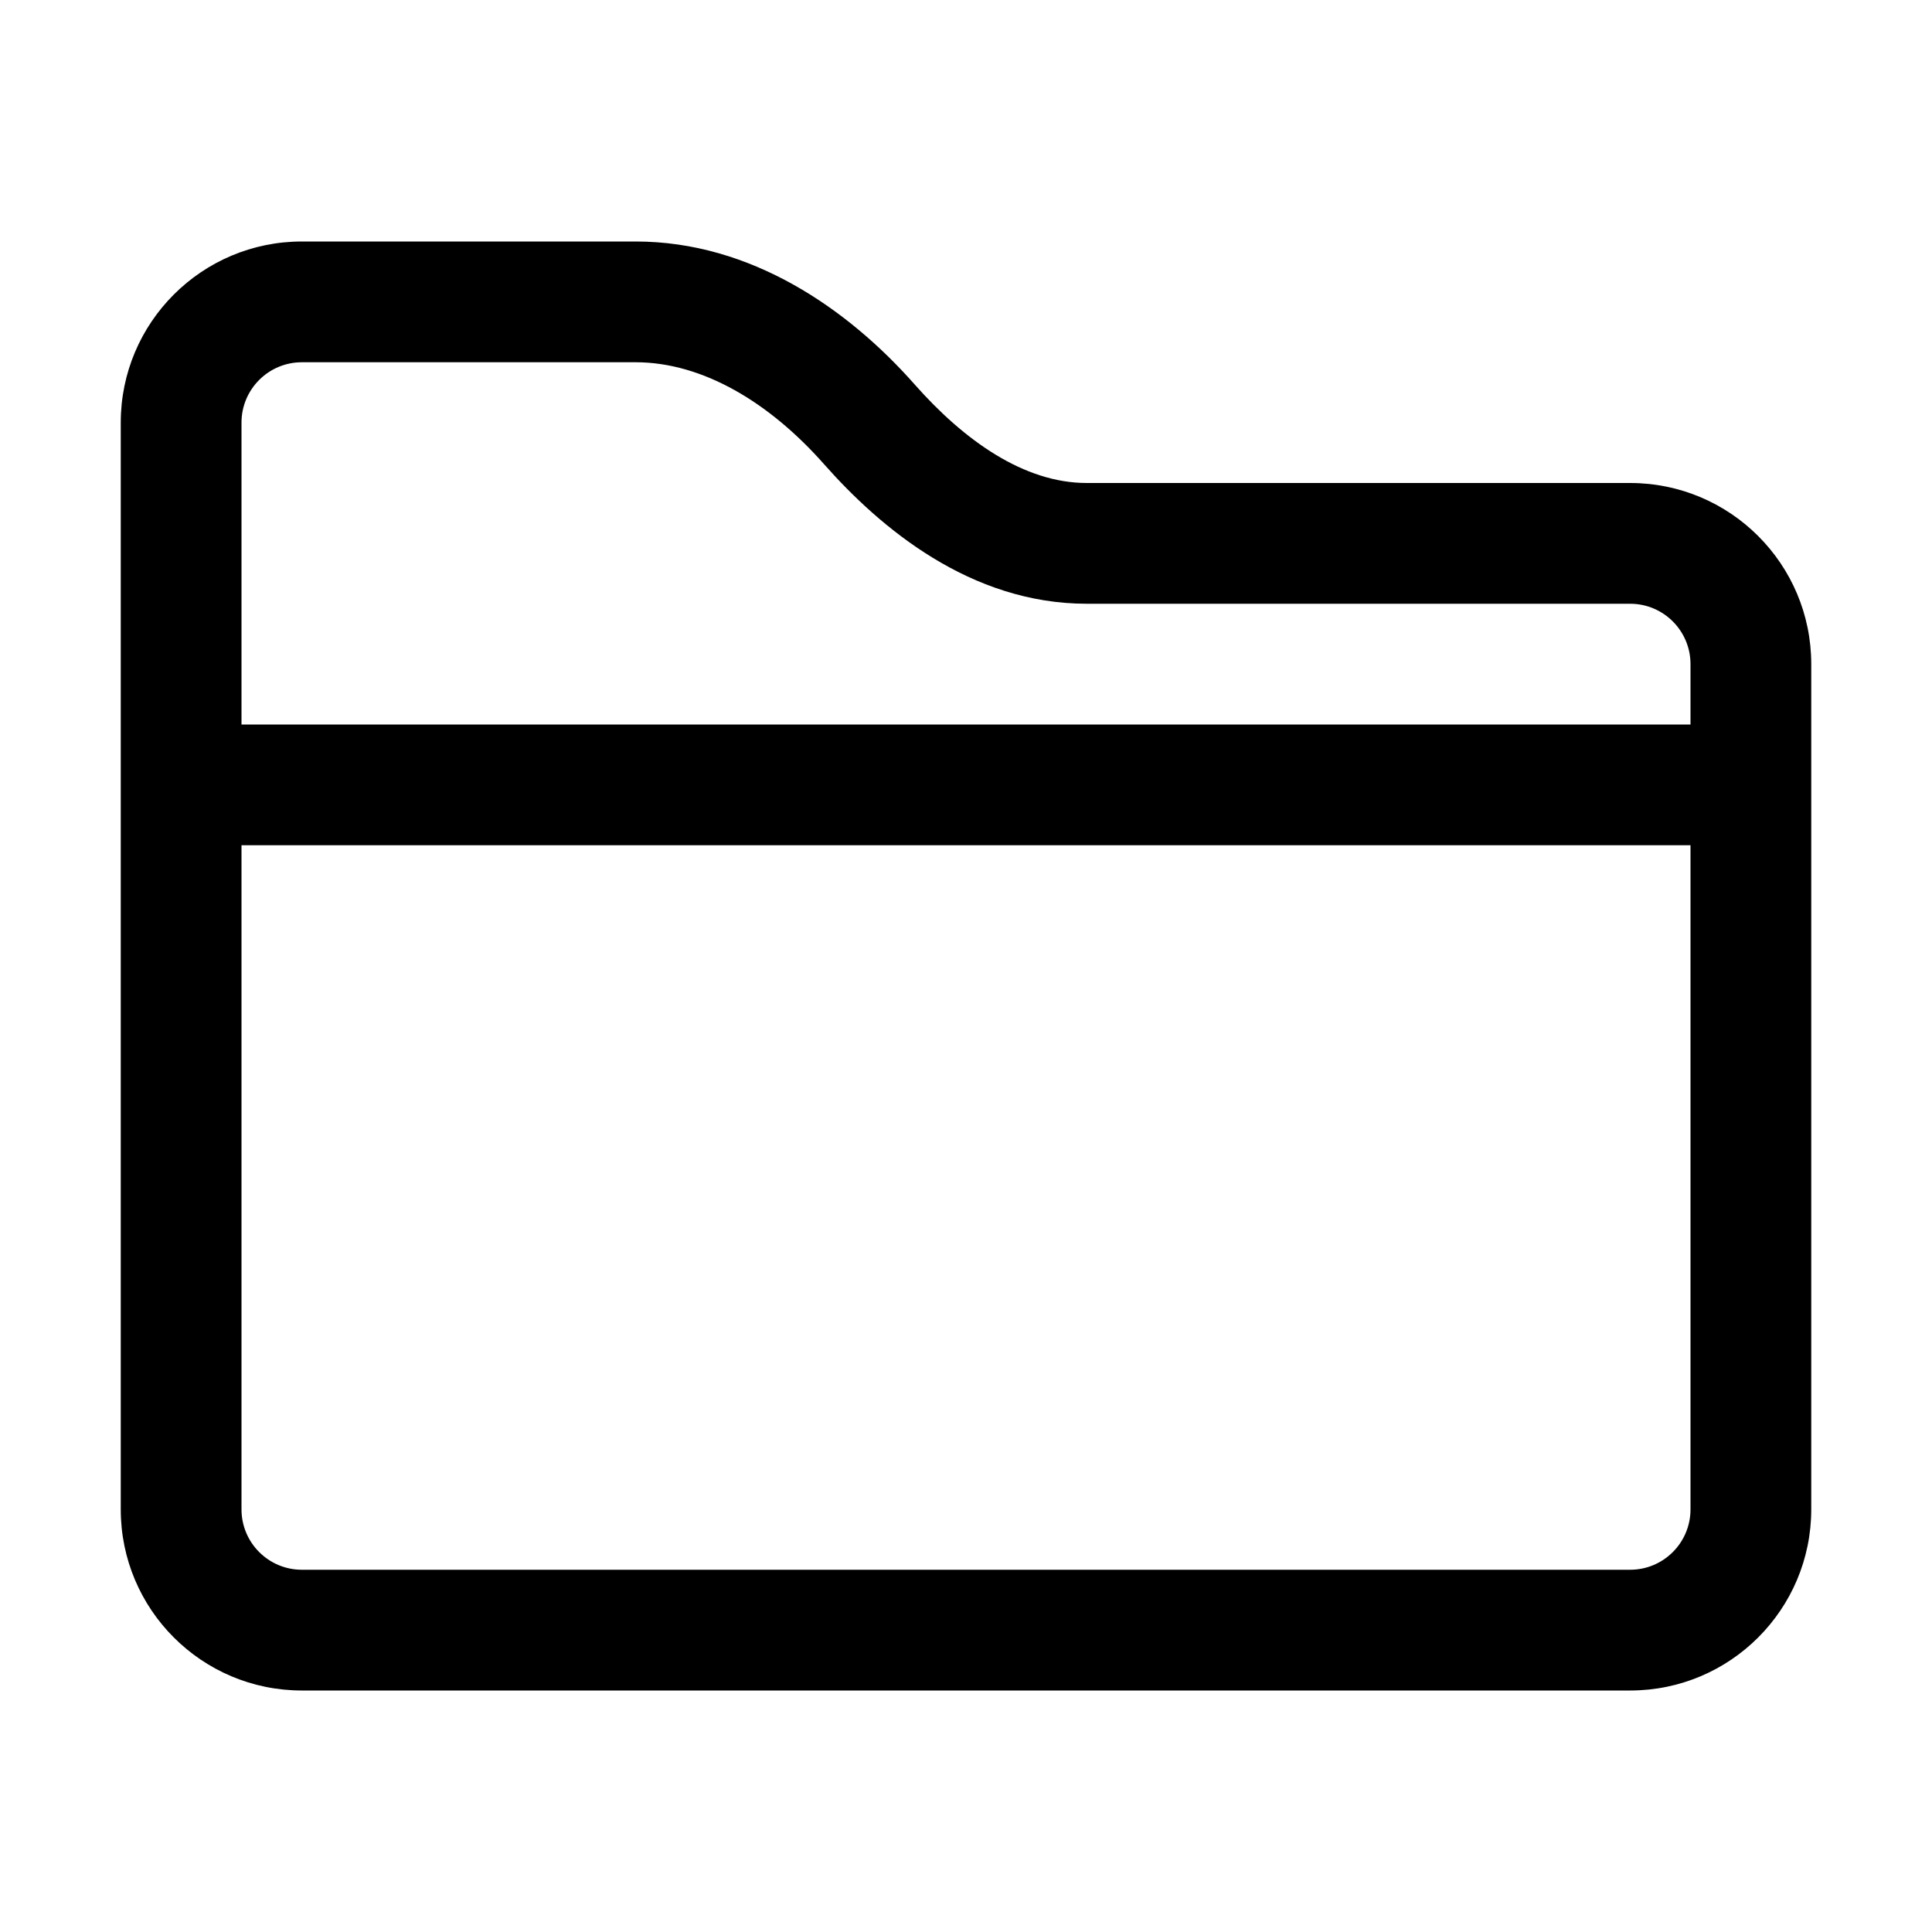
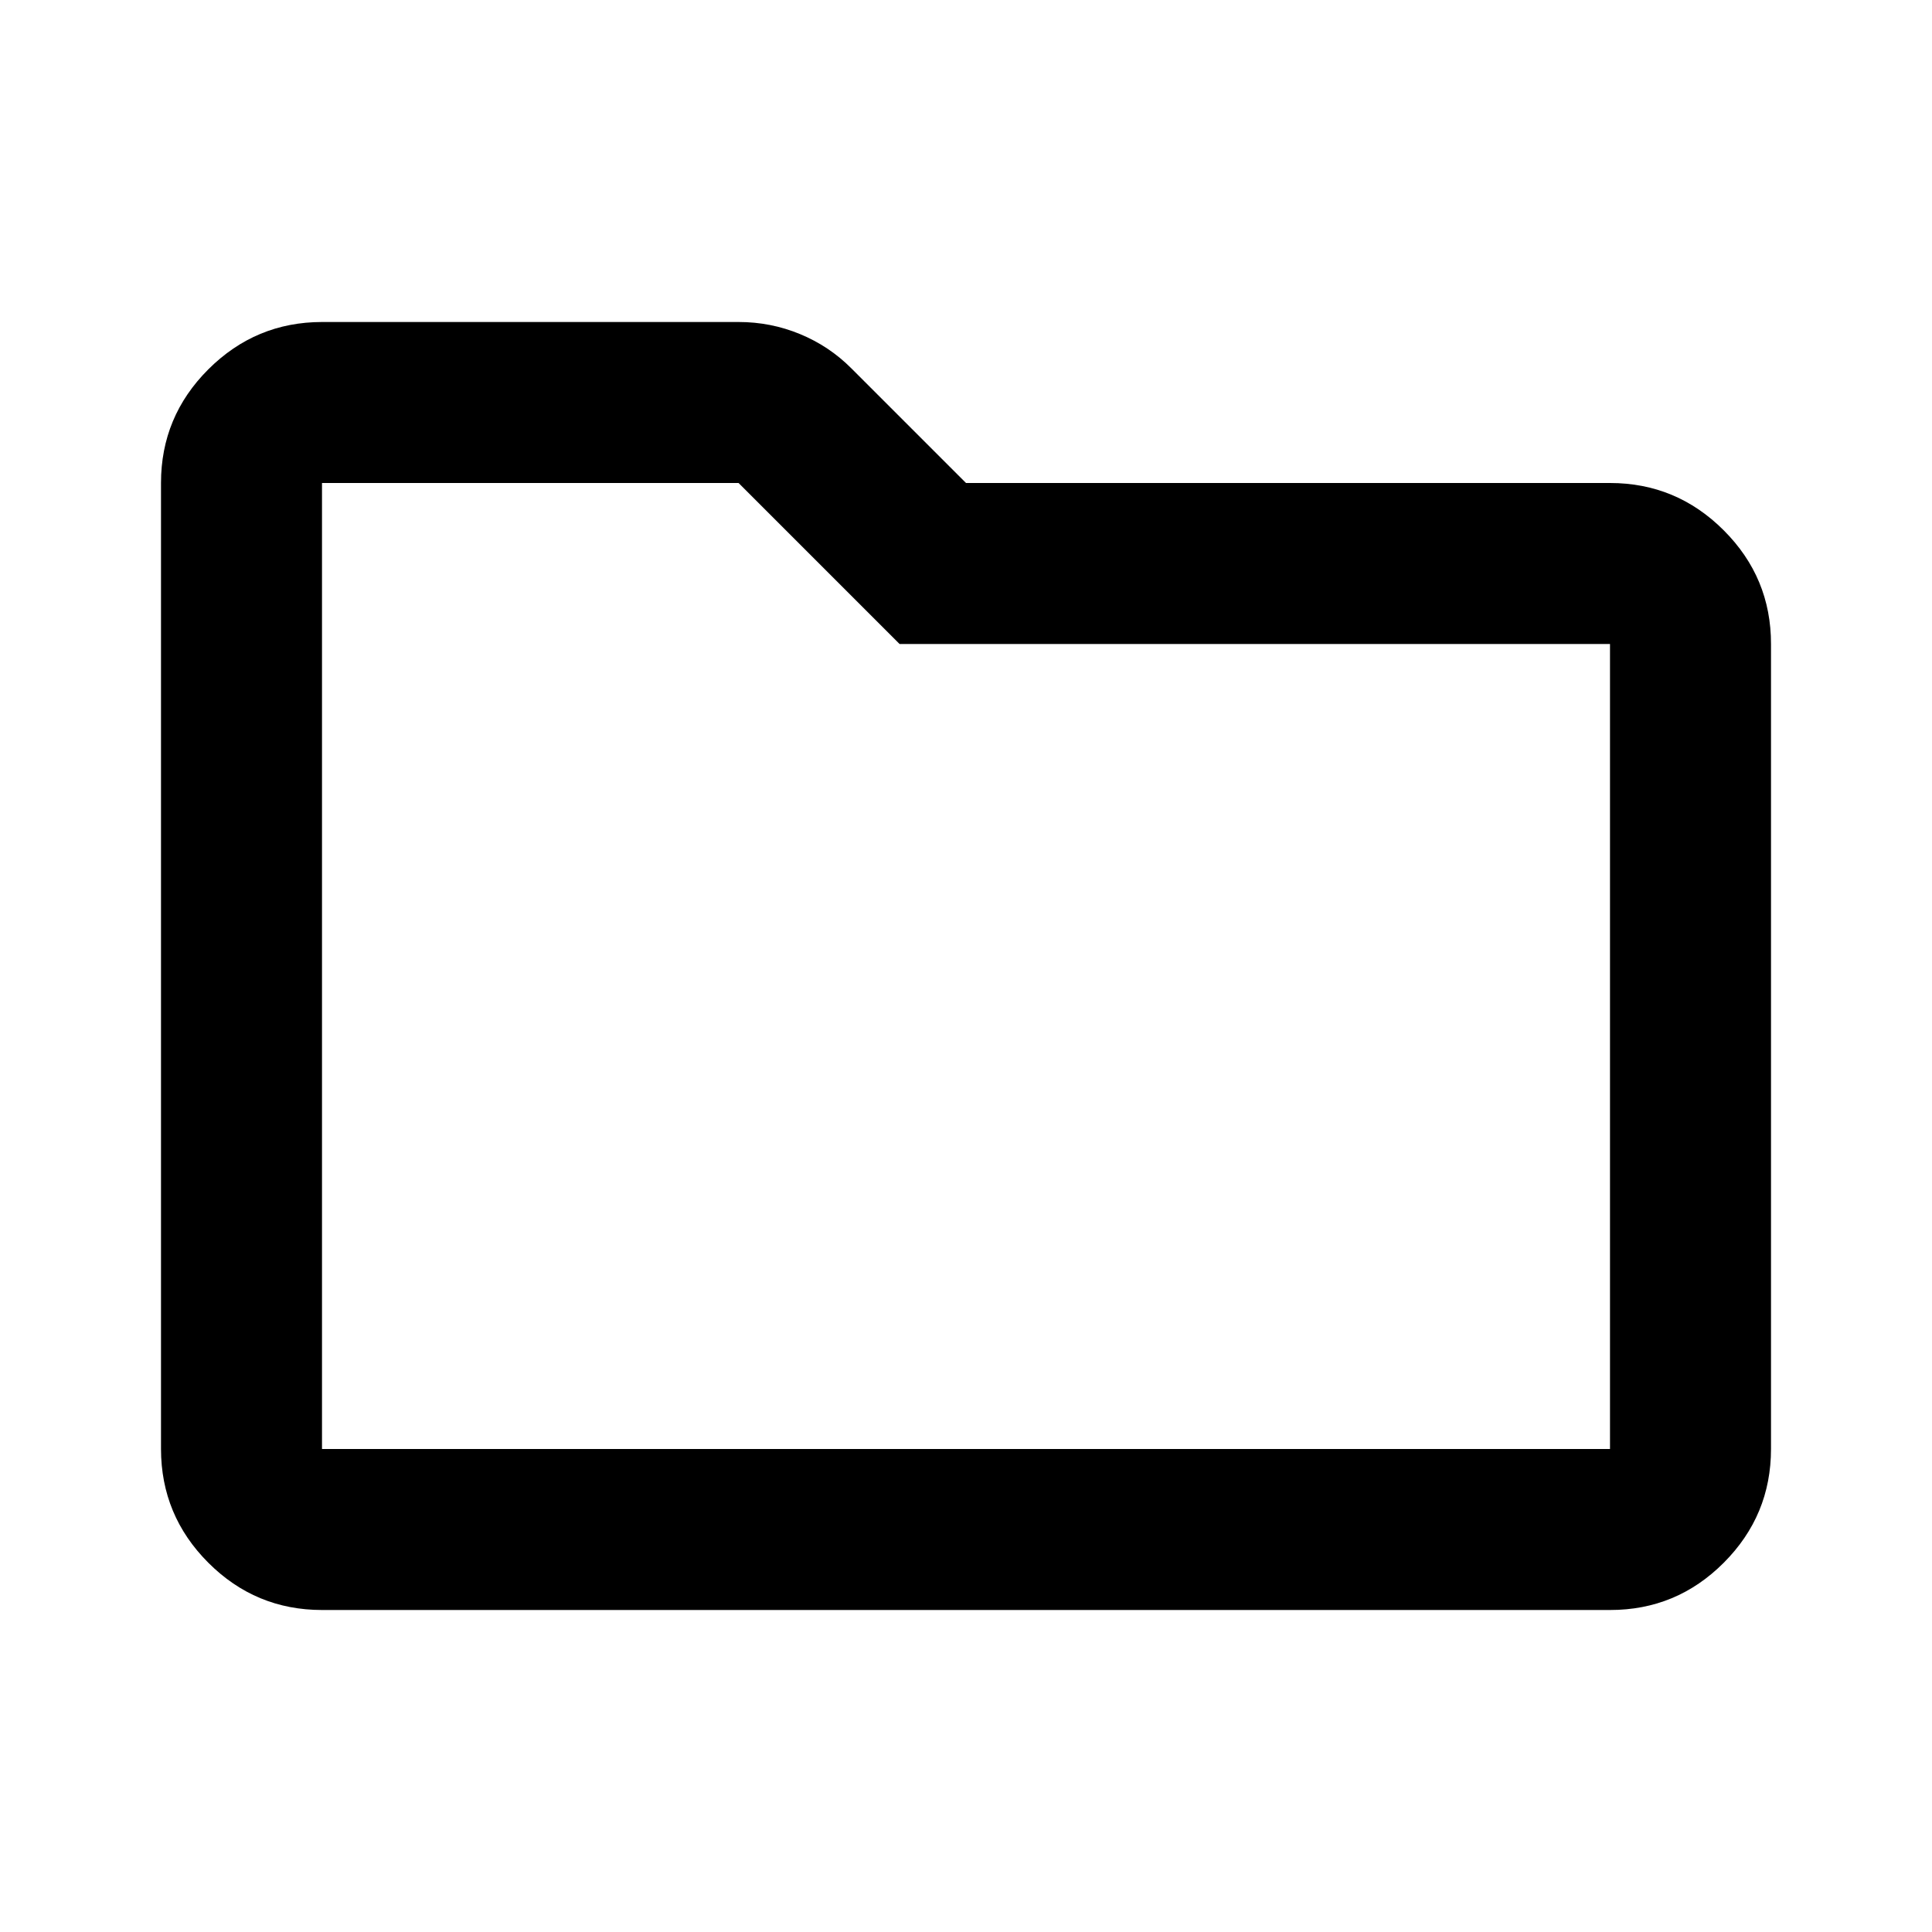
- <svg xmlns="http://www.w3.org/2000/svg" width="1em" height="1em" viewBox="0 0 16 16">
-   <path fill="#000000" d="M1 3.5A1.5 1.5 0 0 1 2.5 2h2.764c.958 0 1.76.56 2.311 1.184C7.985 3.648 8.48 4 9 4h4.5A1.5 1.5 0 0 1 15 5.5v7a1.5 1.5 0 0 1-1.5 1.5h-11A1.5 1.5 0 0 1 1 12.5zM2.5 3a.5.5 0 0 0-.5.5V6h12v-.5a.5.5 0 0 0-.5-.5H9c-.964 0-1.71-.629-2.174-1.154C6.374 3.334 5.82 3 5.264 3zM14 7H2v5.5a.5.5 0 0 0 .5.5h11a.5.5 0 0 0 .5-.5z" />
+ <svg xmlns="http://www.w3.org/2000/svg" width="1em" height="1em" viewBox="0 0 24 24">
+   <path fill="#000000" d="M4 20q-.825 0-1.412-.587T2 18V6q0-.825.588-1.412T4 4h5.175q.4 0 .763.15t.637.425L12 6h8q.825 0 1.413.588T22 8v10q0 .825-.587 1.413T20 20zm0-2h16V8h-8.825l-2-2H4zm0 0V6z" />
</svg>
